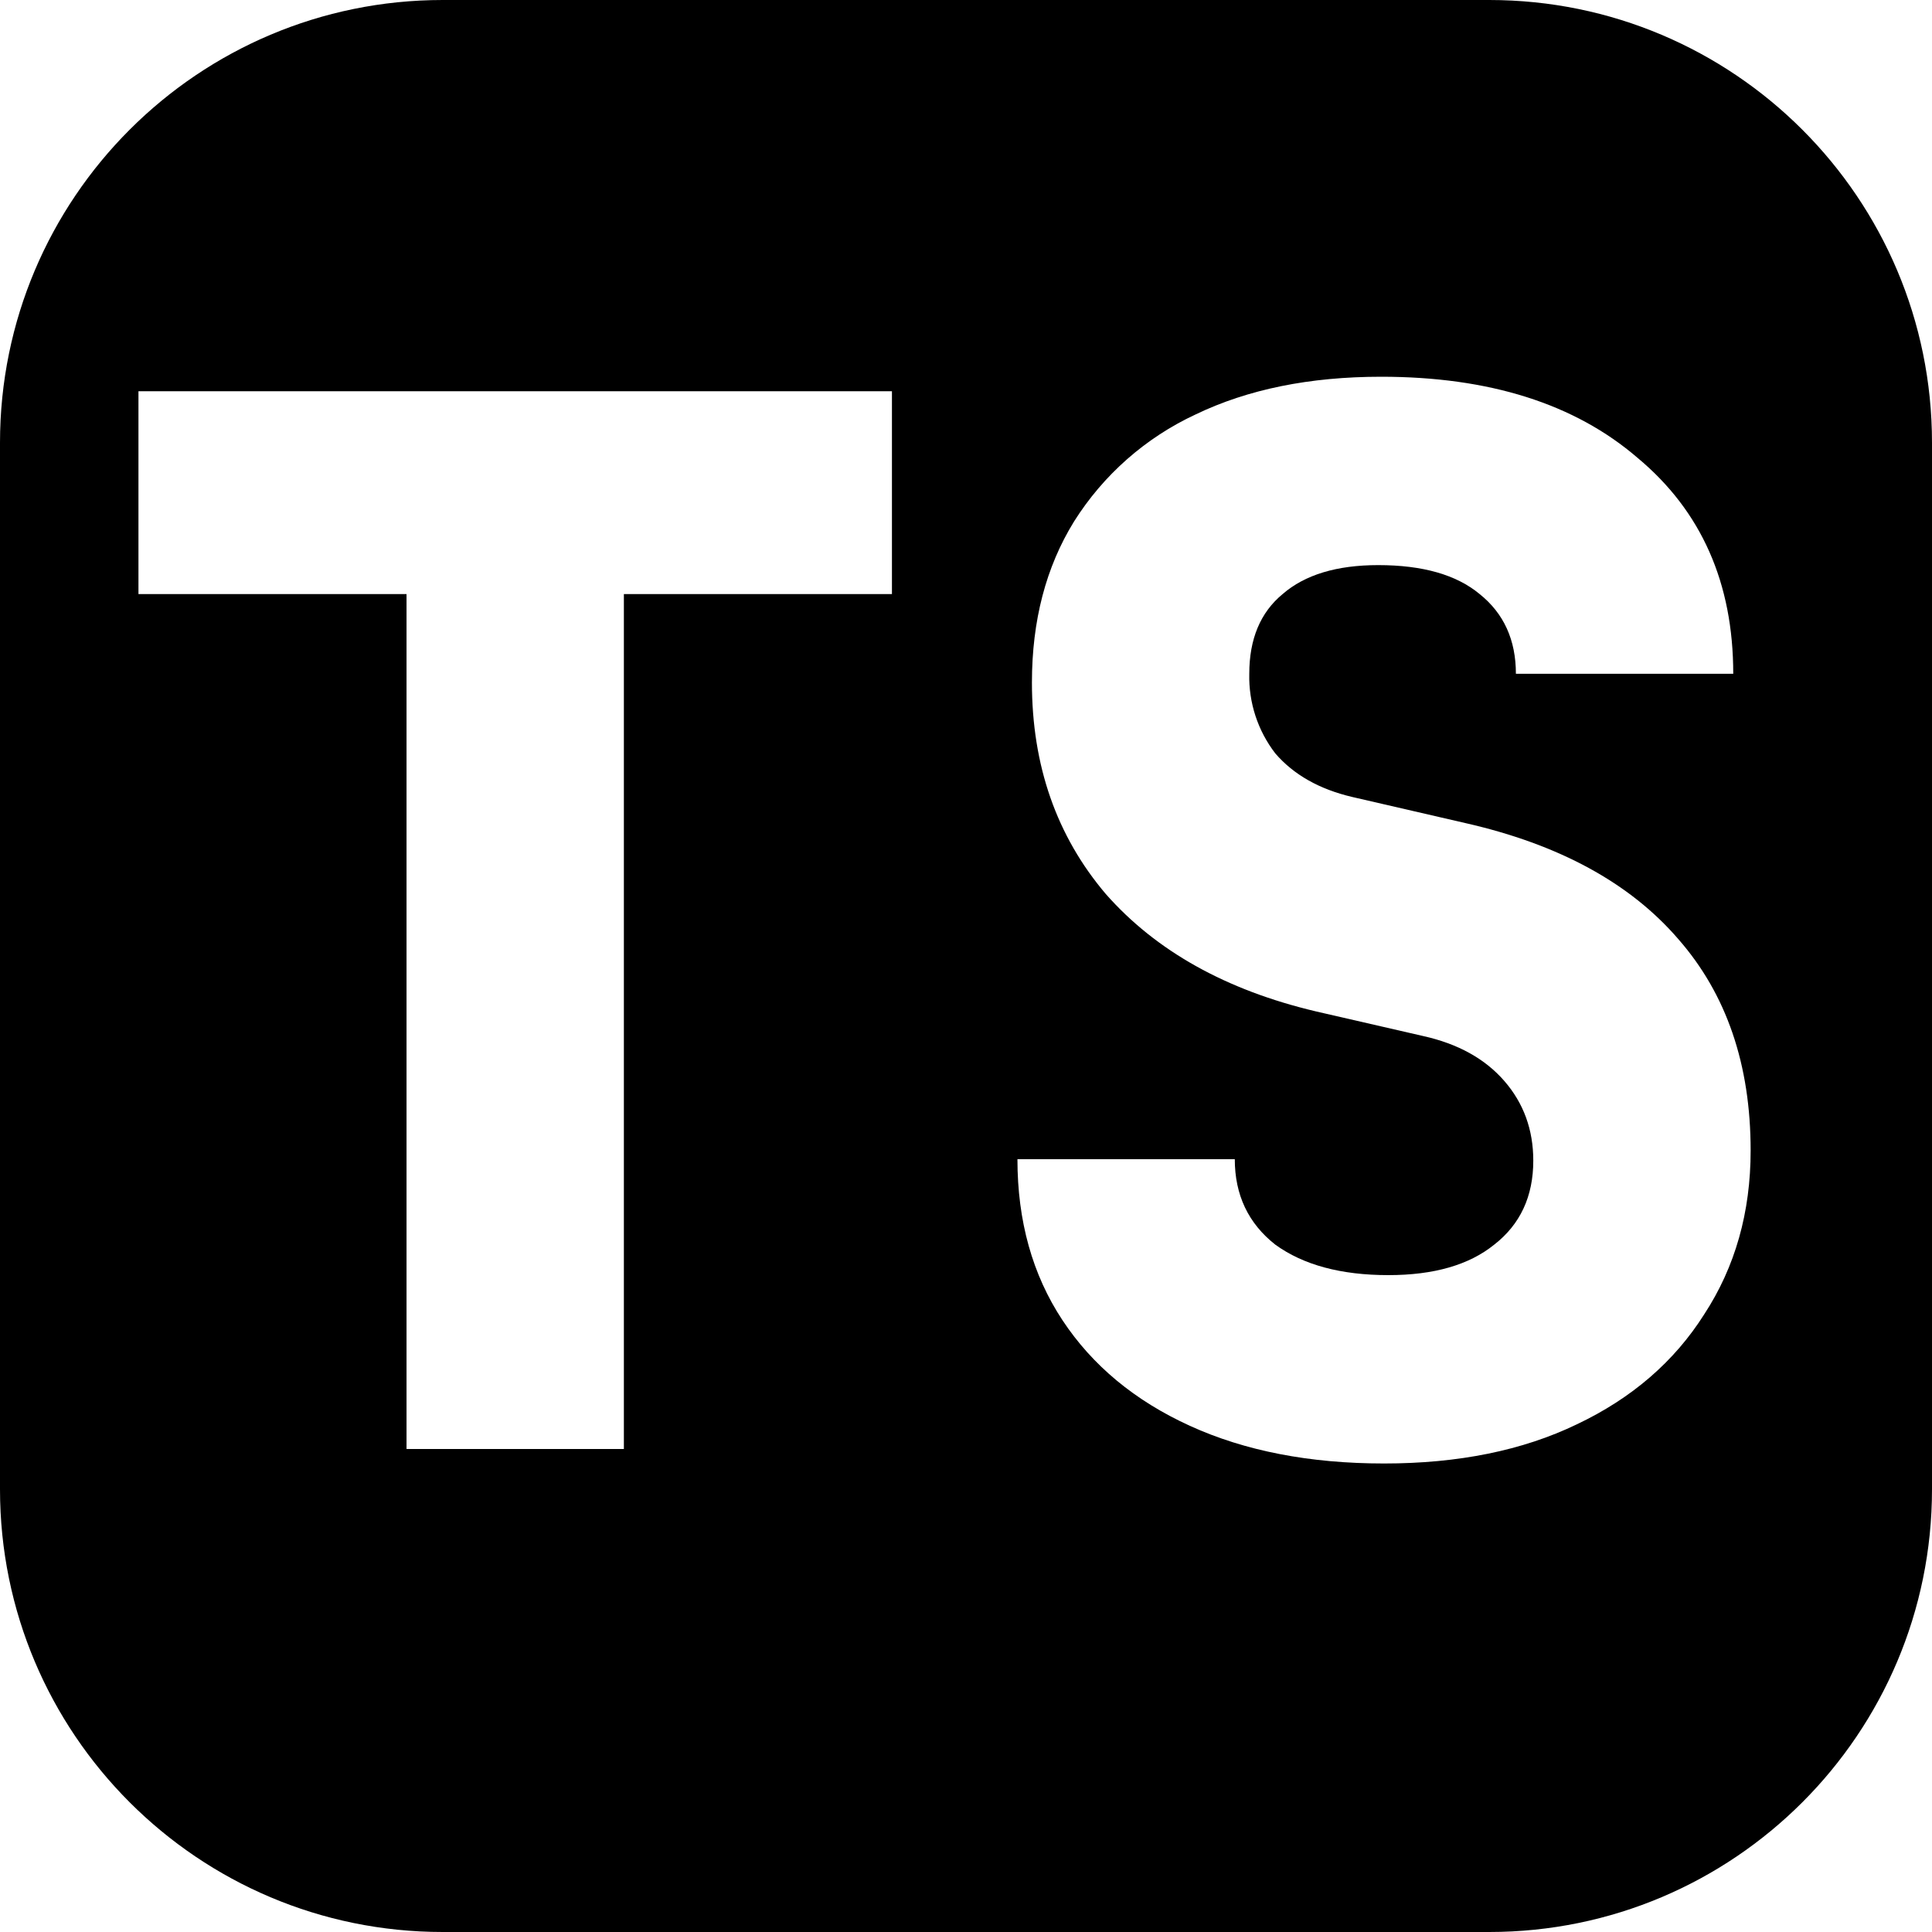
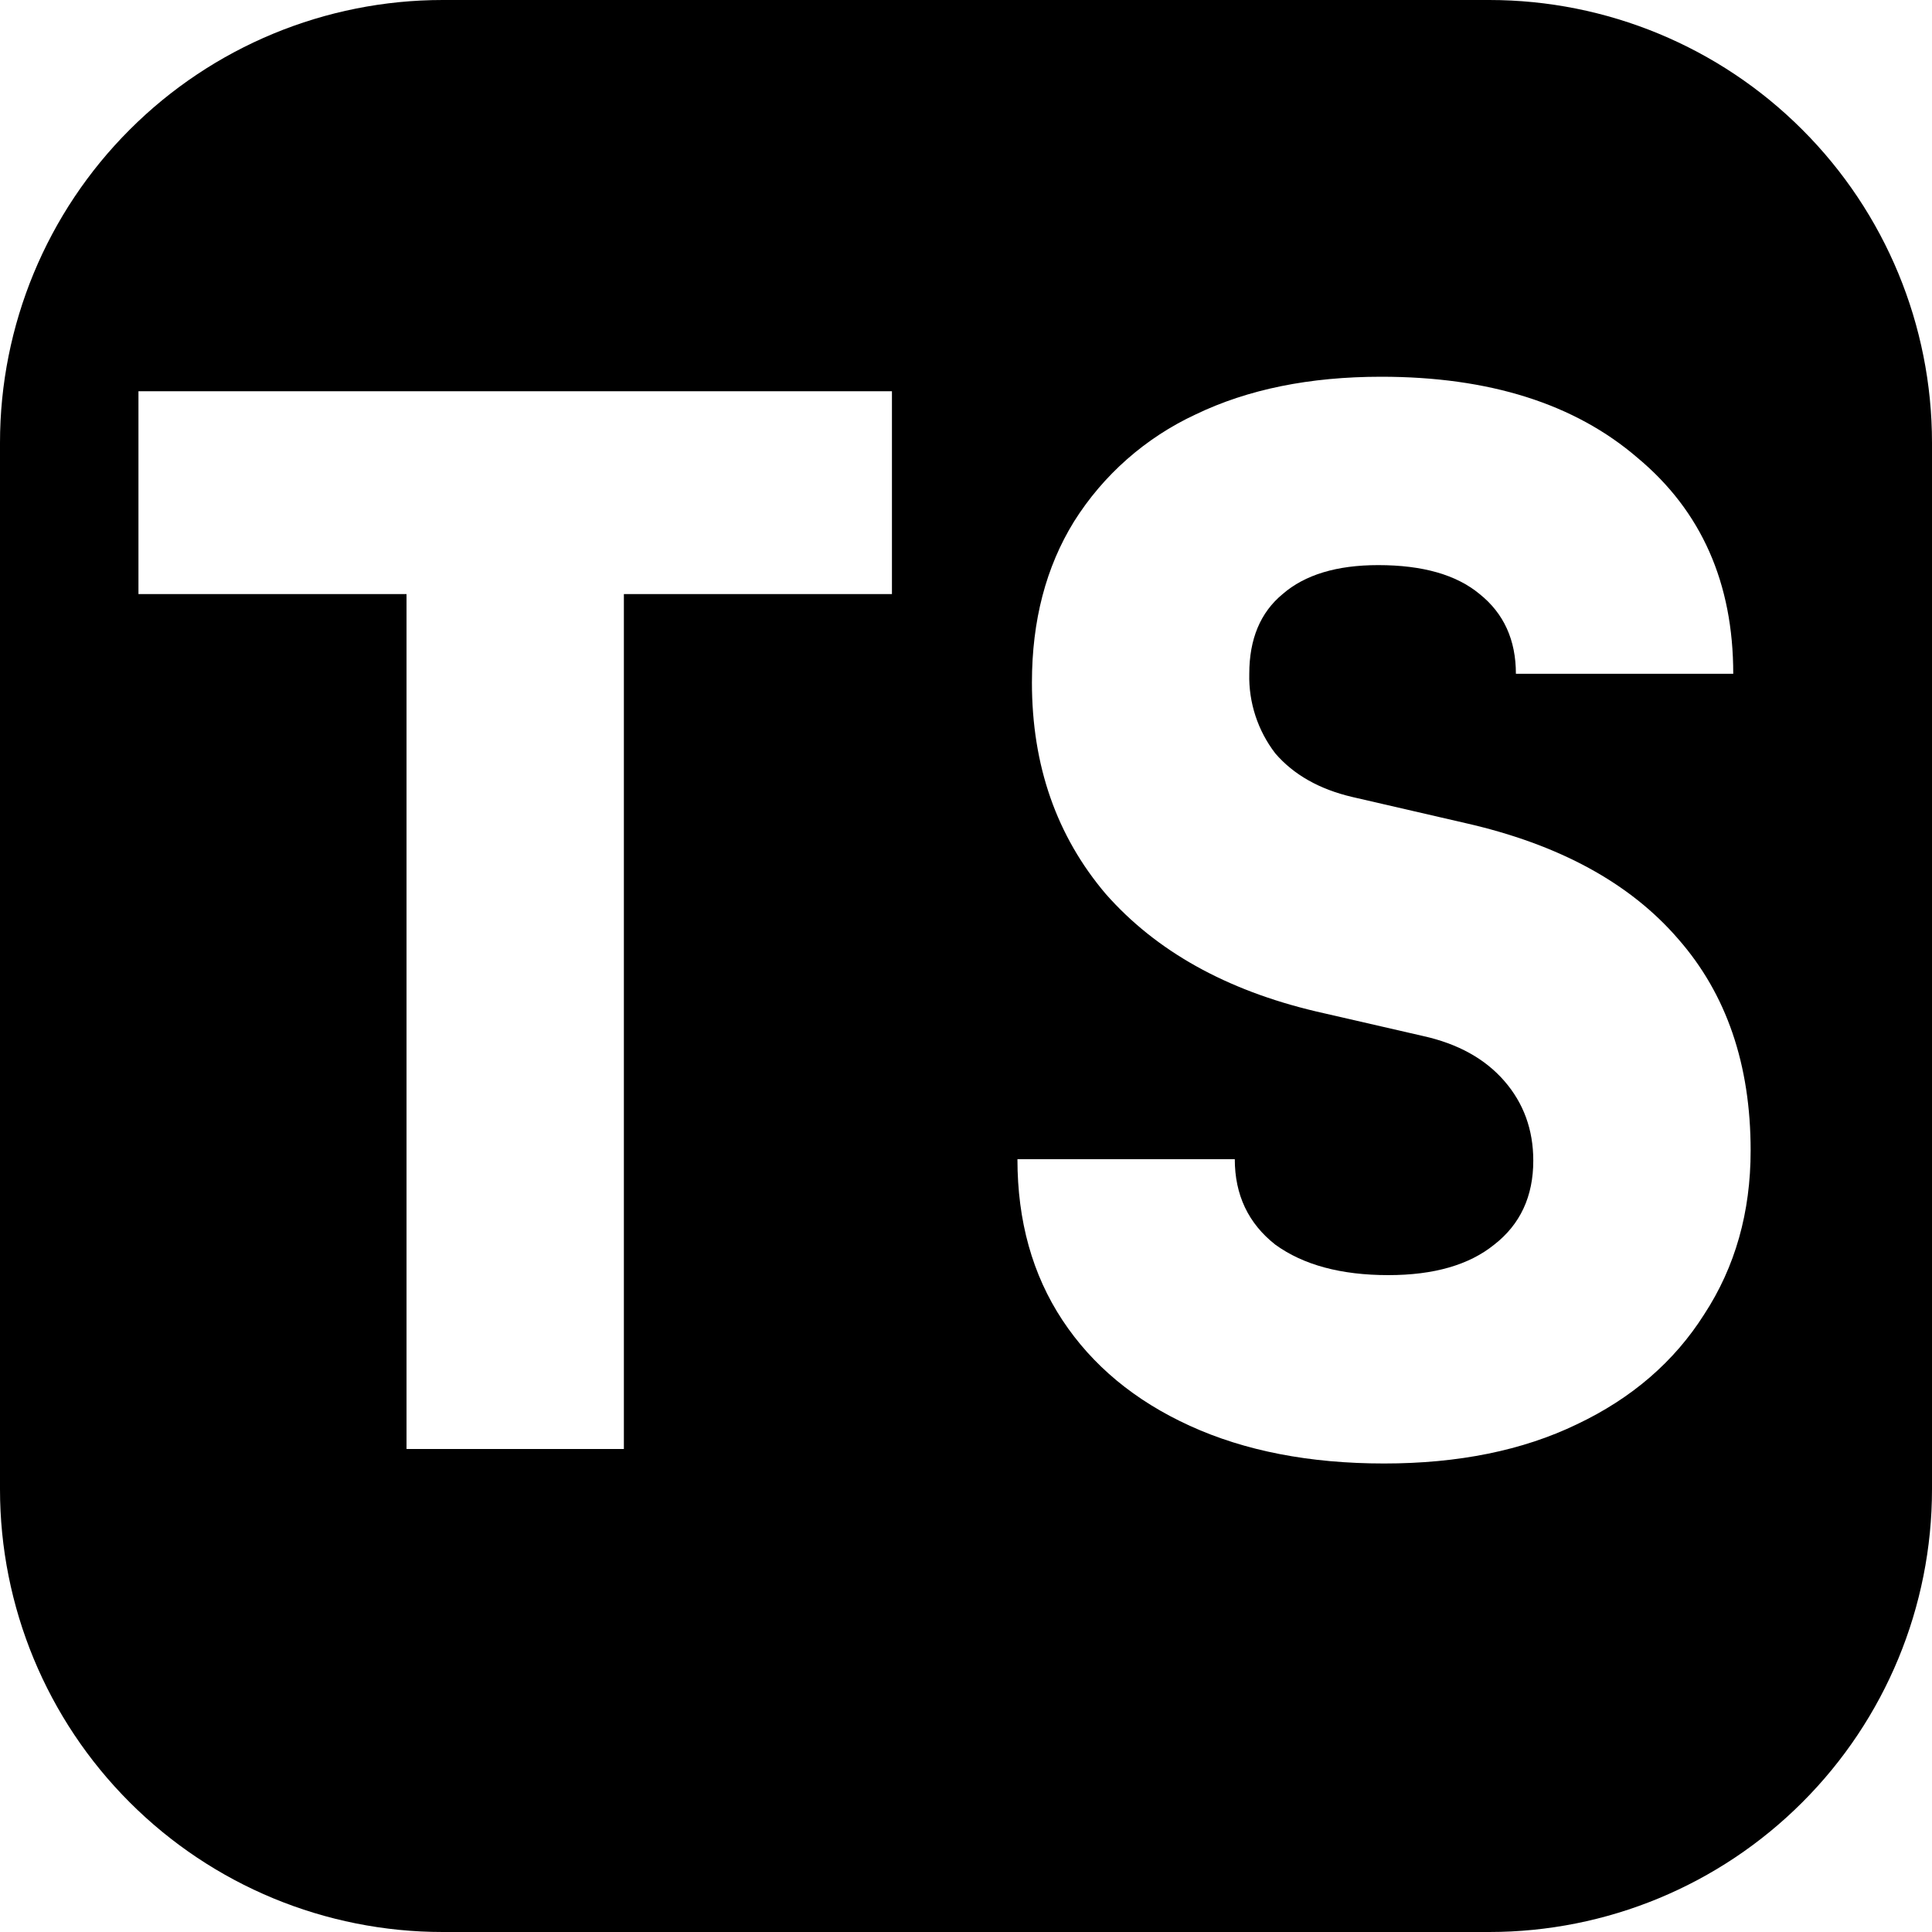
- <svg viewBox="0 0 24 24" width="24" height="24" data-reactroot="">
-   <path fill-rule="evenodd" clip-rule="evenodd" d="M5.5 0A5.5 5.5 0 0 0 0 5.5v13A5.5 5.5 0 0 0 5.5 24h13a5.5 5.5 0 0 0 5.5-5.5v-13A5.5 5.5 0 0 0 18.5 0h-13Zm-.45 7.38V18h2.7V7.38h3.33V4.86H1.72v2.52h3.33Zm9.731 10.332c.684.312 1.488.468 2.412.468.924 0 1.722-.162 2.394-.486.684-.324 1.212-.78 1.584-1.368.384-.588.576-1.266.576-2.034 0-1.068-.3-1.944-.9-2.628-.6-.696-1.482-1.176-2.646-1.44L16.797 9.9c-.408-.096-.726-.276-.954-.54a1.558 1.558 0 0 1-.324-.99c0-.432.138-.762.414-.99.276-.24.672-.36 1.188-.36.552 0 .972.12 1.26.36.3.24.45.57.45.99h2.7c0-1.128-.396-2.022-1.188-2.682-.78-.672-1.842-1.008-3.186-1.008-.888 0-1.656.156-2.304.468a3.556 3.556 0 0 0-1.512 1.332c-.348.564-.522 1.23-.522 1.998 0 1.032.306 1.908.918 2.628.624.708 1.494 1.194 2.61 1.458l1.332.306c.432.096.768.282 1.008.558.24.276.36.606.36.99 0 .444-.162.792-.486 1.044-.312.252-.75.378-1.314.378-.588 0-1.056-.126-1.404-.378-.336-.264-.504-.618-.504-1.062h-2.7c0 .768.186 1.434.558 1.998.372.564.9 1.002 1.584 1.314Z" />
+ <svg xmlns="http://www.w3.org/2000/svg" width="24" height="24" viewBox="0 0 24 24" fill="none">
+   <path fill-rule="nonzero" clip-rule="nonzero" d="M5.5 0C4.041 0 2.642 0.579 1.611 1.611C0.579 2.642 0 4.041 0 5.5L0 18.5C0 19.959 0.579 21.358 1.611 22.389C2.642 23.421 4.041 24 5.5 24H18.5C19.959 24 21.358 23.421 22.389 22.389C23.421 21.358 24 19.959 24 18.5V5.5C24 4.041 23.421 2.642 22.389 1.611C21.358 0.579 19.959 0 18.5 0L5.5 0ZM5.05 7.38H1.72V4.86H11.08V7.38H7.75V18H5.05V7.38ZM14.781 17.712C14.097 17.4 13.569 16.962 13.197 16.398C12.825 15.834 12.639 15.168 12.639 14.4H15.339C15.339 14.844 15.507 15.198 15.843 15.462C16.191 15.714 16.659 15.84 17.247 15.84C17.811 15.84 18.249 15.714 18.561 15.462C18.885 15.21 19.047 14.862 19.047 14.418C19.047 14.034 18.927 13.704 18.687 13.428C18.447 13.152 18.111 12.966 17.679 12.87L16.347 12.564C15.231 12.3 14.361 11.814 13.737 11.106C13.125 10.386 12.819 9.51 12.819 8.478C12.819 7.71 12.993 7.044 13.341 6.48C13.706 5.899 14.231 5.437 14.853 5.148C15.501 4.836 16.269 4.68 17.157 4.68C18.501 4.68 19.563 5.016 20.343 5.688C21.135 6.348 21.531 7.242 21.531 8.37H18.831C18.831 7.95 18.681 7.62 18.381 7.38C18.093 7.14 17.673 7.02 17.121 7.02C16.605 7.02 16.209 7.14 15.933 7.38C15.657 7.608 15.519 7.938 15.519 8.37C15.51 8.727 15.625 9.077 15.843 9.36C16.071 9.624 16.389 9.804 16.797 9.9L18.201 10.224C19.365 10.488 20.247 10.968 20.847 11.664C21.447 12.348 21.747 13.224 21.747 14.292C21.747 15.06 21.555 15.738 21.171 16.326C20.799 16.914 20.271 17.37 19.587 17.694C18.915 18.018 18.117 18.18 17.193 18.18C16.269 18.18 15.465 18.024 14.781 17.712Z" fill="black" />
</svg>
